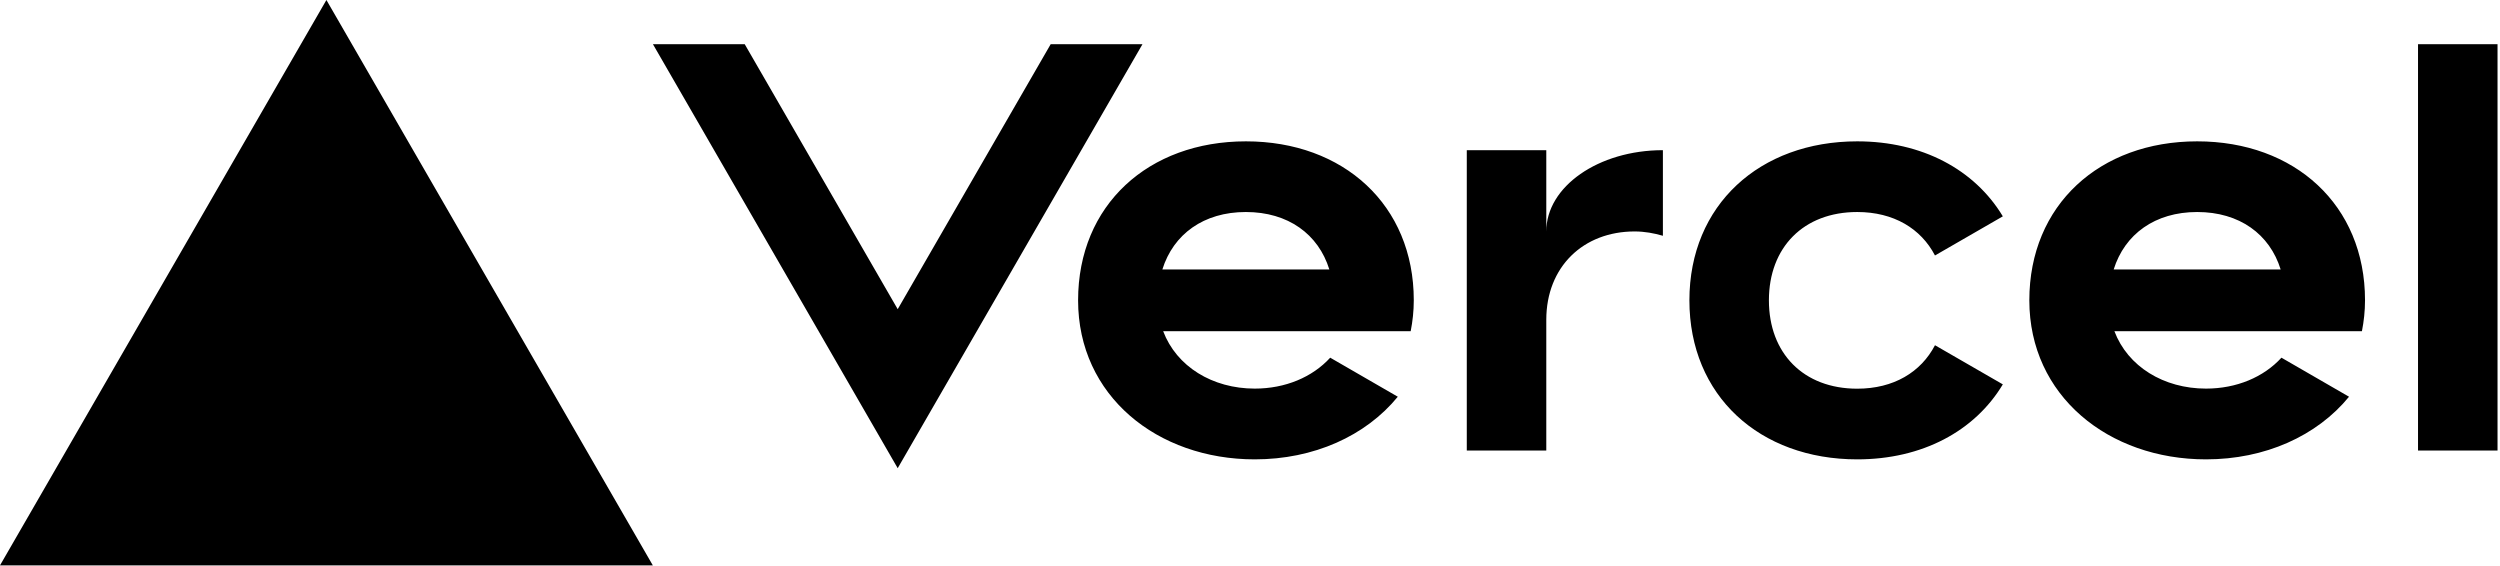
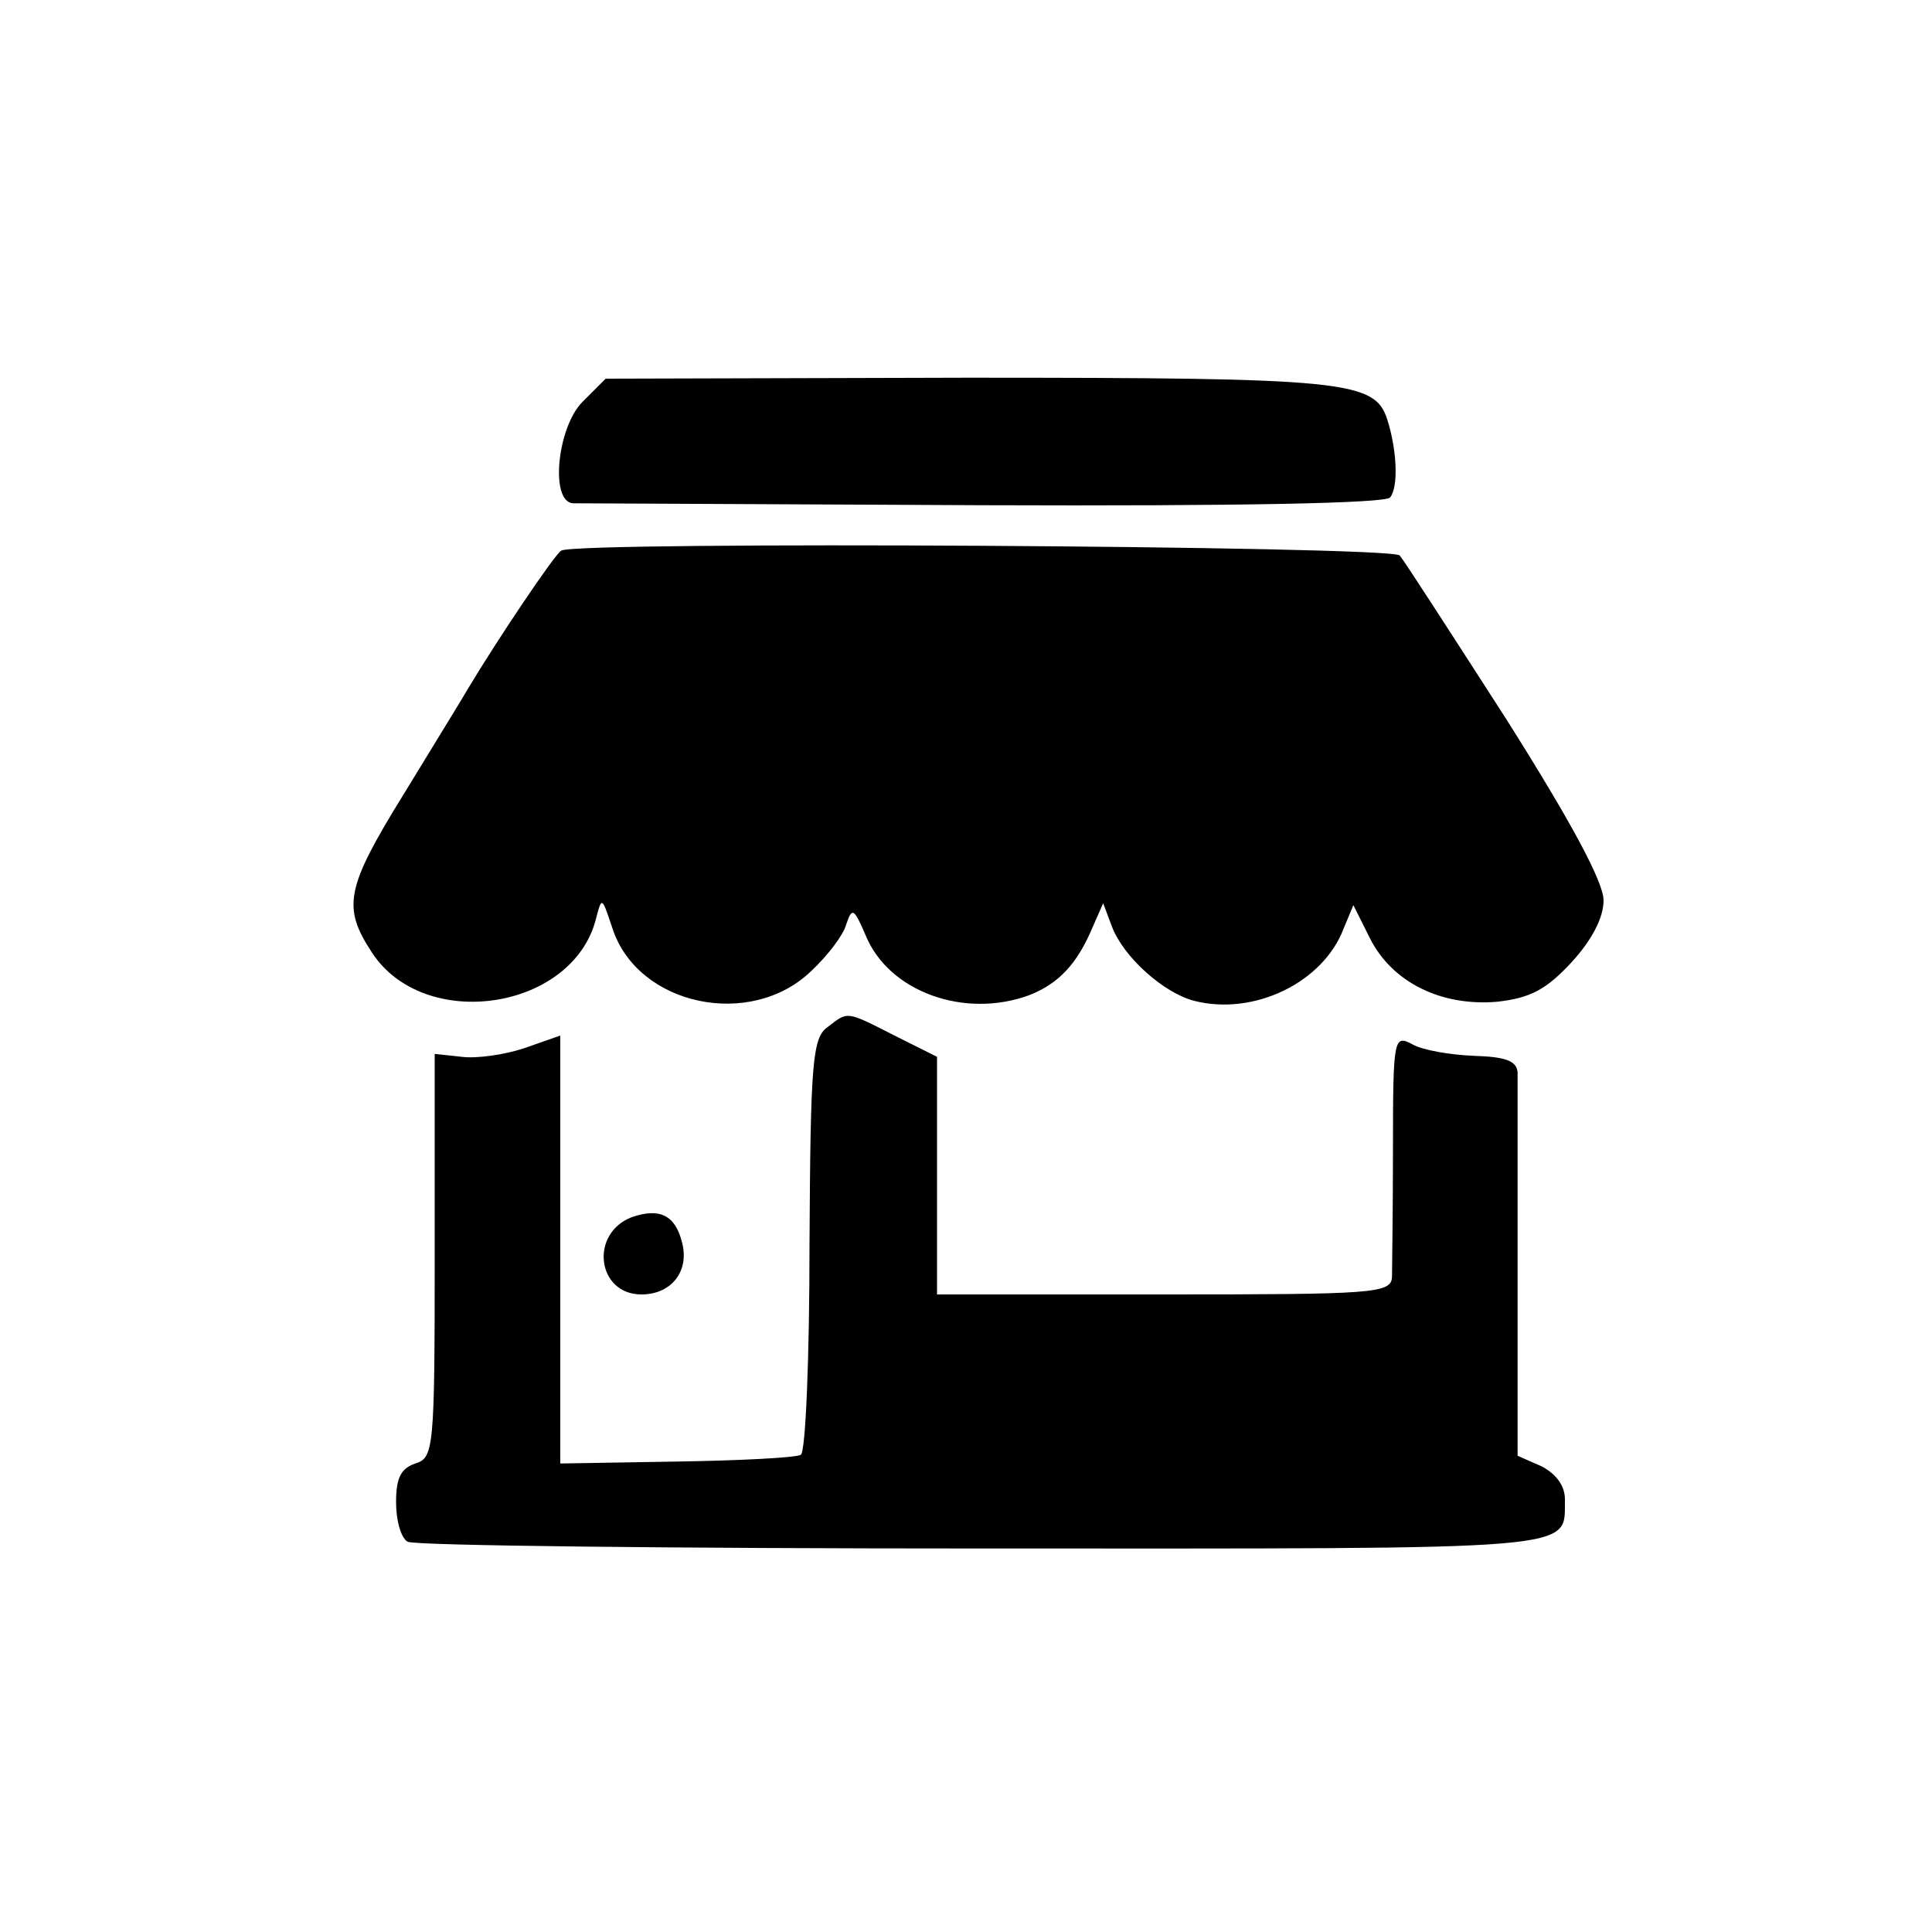
- <svg xmlns="http://www.w3.org/2000/svg" width="283" height="64" viewBox="0 0 283 64" fill="none">
-   <path d="M141.04 16c-11.04 0-19 7.2-19 18s8.96 18 20 18c6.67 0 12.55-2.64 16.19-7.09l-7.65-4.42c-2.02 2.21-5.09 3.5-8.54 3.5-4.79 0-8.86-2.5-10.37-6.5h28.02c.22-1.12.35-2.28.35-3.5 0-10.79-7.96-17.99-19-17.99zm-9.46 14.5c1.25-3.99 4.67-6.5 9.45-6.5 4.79 0 8.21 2.51 9.45 6.5h-18.9zM248.72 16c-11.04 0-19 7.2-19 18s8.96 18 20 18c6.67 0 12.55-2.64 16.19-7.09l-7.65-4.42c-2.02 2.21-5.09 3.5-8.54 3.5-4.79 0-8.86-2.5-10.37-6.5h28.02c.22-1.12.35-2.28.35-3.5 0-10.79-7.96-17.99-19-17.99zm-9.45 14.5c1.25-3.99 4.67-6.5 9.45-6.5 4.79 0 8.21 2.51 9.45 6.5h-18.9zM200.24 34c0 6 3.92 10 10 10 4.12 0 7.21-1.87 8.8-4.92l7.68 4.43c-3.18 5.3-9.14 8.49-16.48 8.49-11.05 0-19-7.2-19-18s7.96-18 19-18c7.34 0 13.29 3.19 16.48 8.49l-7.68 4.43c-1.59-3.05-4.68-4.92-8.8-4.92-6.07 0-10 4-10 10zm82.48-29v46h-9V5h9zM36.95 0L73.9 64H0L36.95 0zm92.38 5l-27.71 48L73.91 5H84.3l17.32 30 17.32-30h10.39zm58.91 12v9.69c-1-.29-2.06-.49-3.2-.49-5.81 0-10 4-10 10V51h-9V17h9v9.2c0-5.08 5.91-9.2 13.2-9.2z" fill="#000" />
+ <svg xmlns="http://www.w3.org/2000/svg" version="1.0" width="200pt" height="200pt" viewBox="0 0 200 200" preserveAspectRatio="xMidYMid meet">
+   <g transform="translate(0,200) scale(0.1,-0.1)" fill="#000000" stroke="none">
+     <path d="M603 1584 c-26 -26 -34 -103 -10 -105 6 0 198 -1 425 -2 266 -1 416 2 421 8 9 11 7 50 -3 81 -13 40 -44 43 -435 43 l-374 -1 -24 -24z" />
+     <path d="M581 1430 c-7 -4 -66 -92 -96 -142 -5 -9 -36 -59 -67 -110 -60 -97 -64 -117 -33 -164 54 -83 208 -60 232 35 6 23 6 23 17 -10 26 -80 143 -105 206 -44 17 16 33 37 36 48 6 18 8 17 20 -11 24 -59 103 -87 170 -62 30 12 49 32 65 70 l11 25 9 -24 c12 -32 54 -69 85 -77 62 -16 134 19 155 75 l10 24 17 -34 c23 -46 74 -71 132 -66 35 4 51 13 77 41 21 23 33 46 33 64 0 19 -34 82 -101 188 -56 87 -105 163 -110 169 -10 10 -853 15 -868 5z" />
+     <path d="M857 937 c-16 -11 -18 -36 -19 -225 0 -117 -4 -215 -9 -218 -5 -3 -63 -6 -129 -7 l-120 -2 0 221 0 222 -37 -13 c-21 -7 -50 -11 -65 -9 l-28 3 0 -209 c0 -200 -1 -209 -20 -215 -15 -5 -20 -15 -20 -40 0 -19 5 -37 12 -41 6 -4 274 -7 596 -7 629 0 601 -3 602 51 0 14 -9 26 -24 34 l-25 11 0 191 c0 105 0 198 0 206 -1 12 -13 16 -45 17 -25 1 -54 6 -64 12 -19 10 -20 7 -20 -107 0 -64 -1 -125 -1 -134 -1 -17 -19 -18 -236 -18 l-235 0 0 123 0 123 -44 22 c-51 26 -48 25 -69 9z" />
+     <path d="M654 740 c-44 -17 -36 -80 10 -80 31 0 50 24 42 54 -7 28 -23 36 -52 26z" />
+   </g>
</svg>
